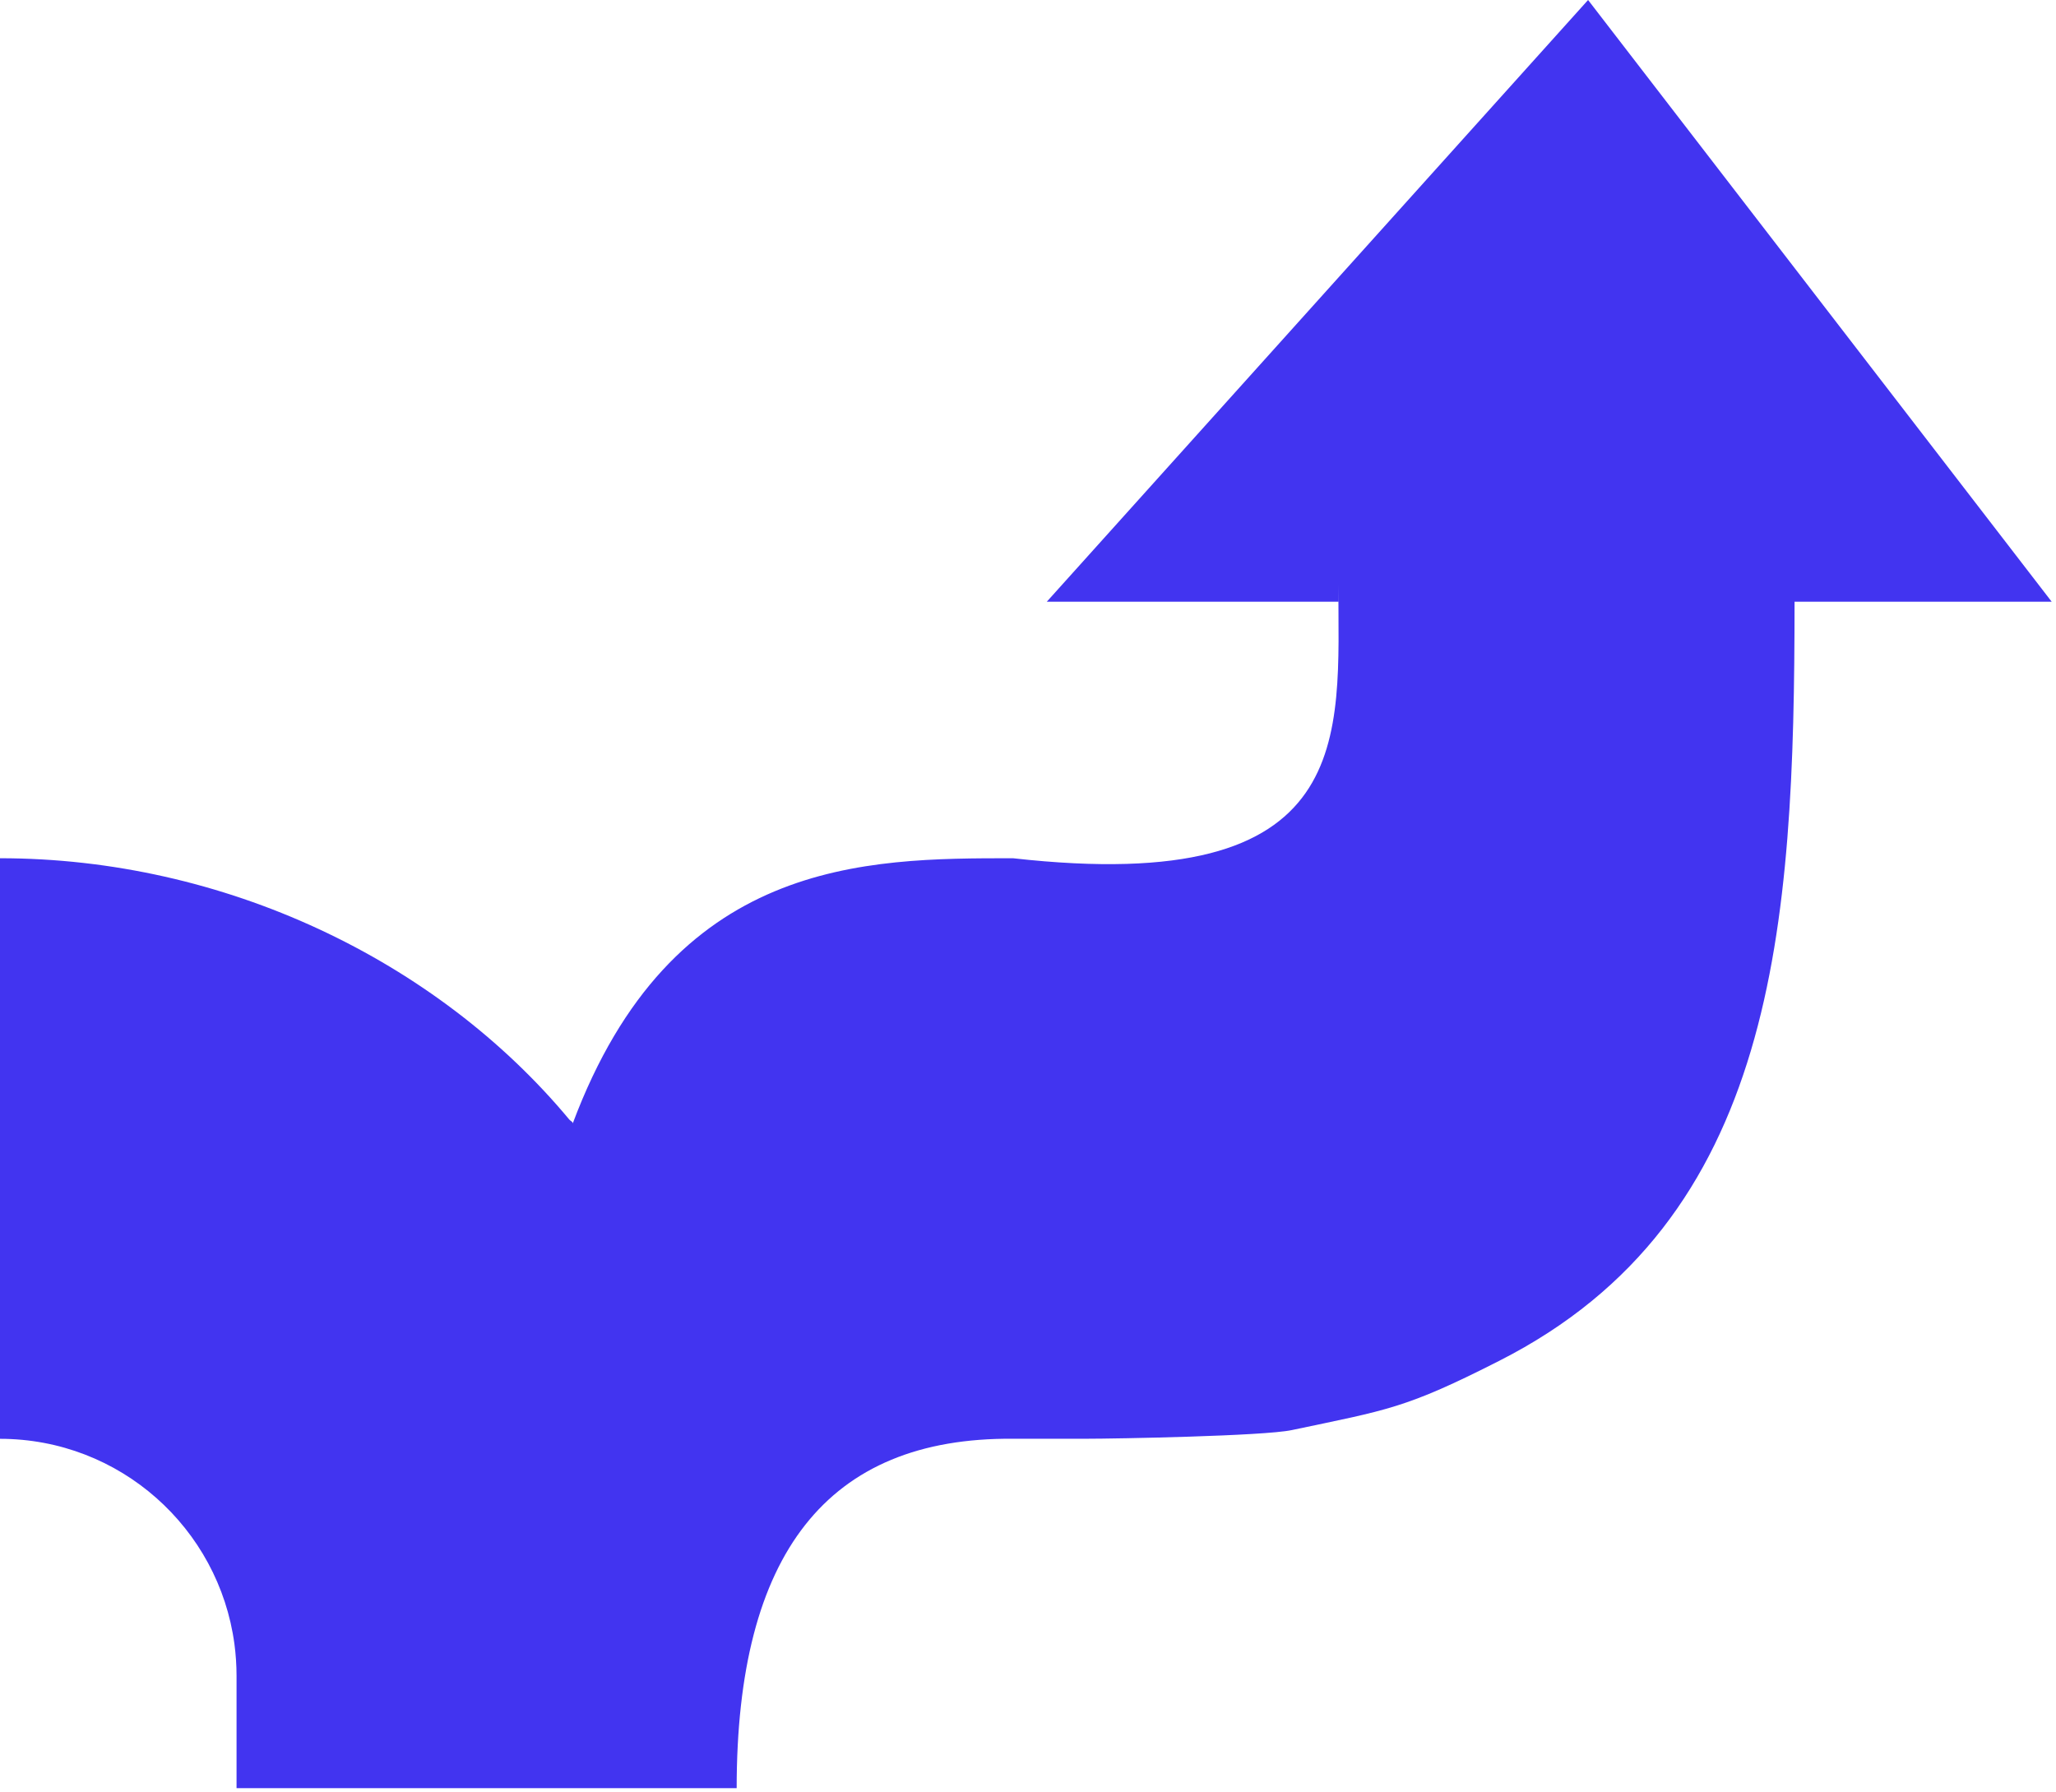
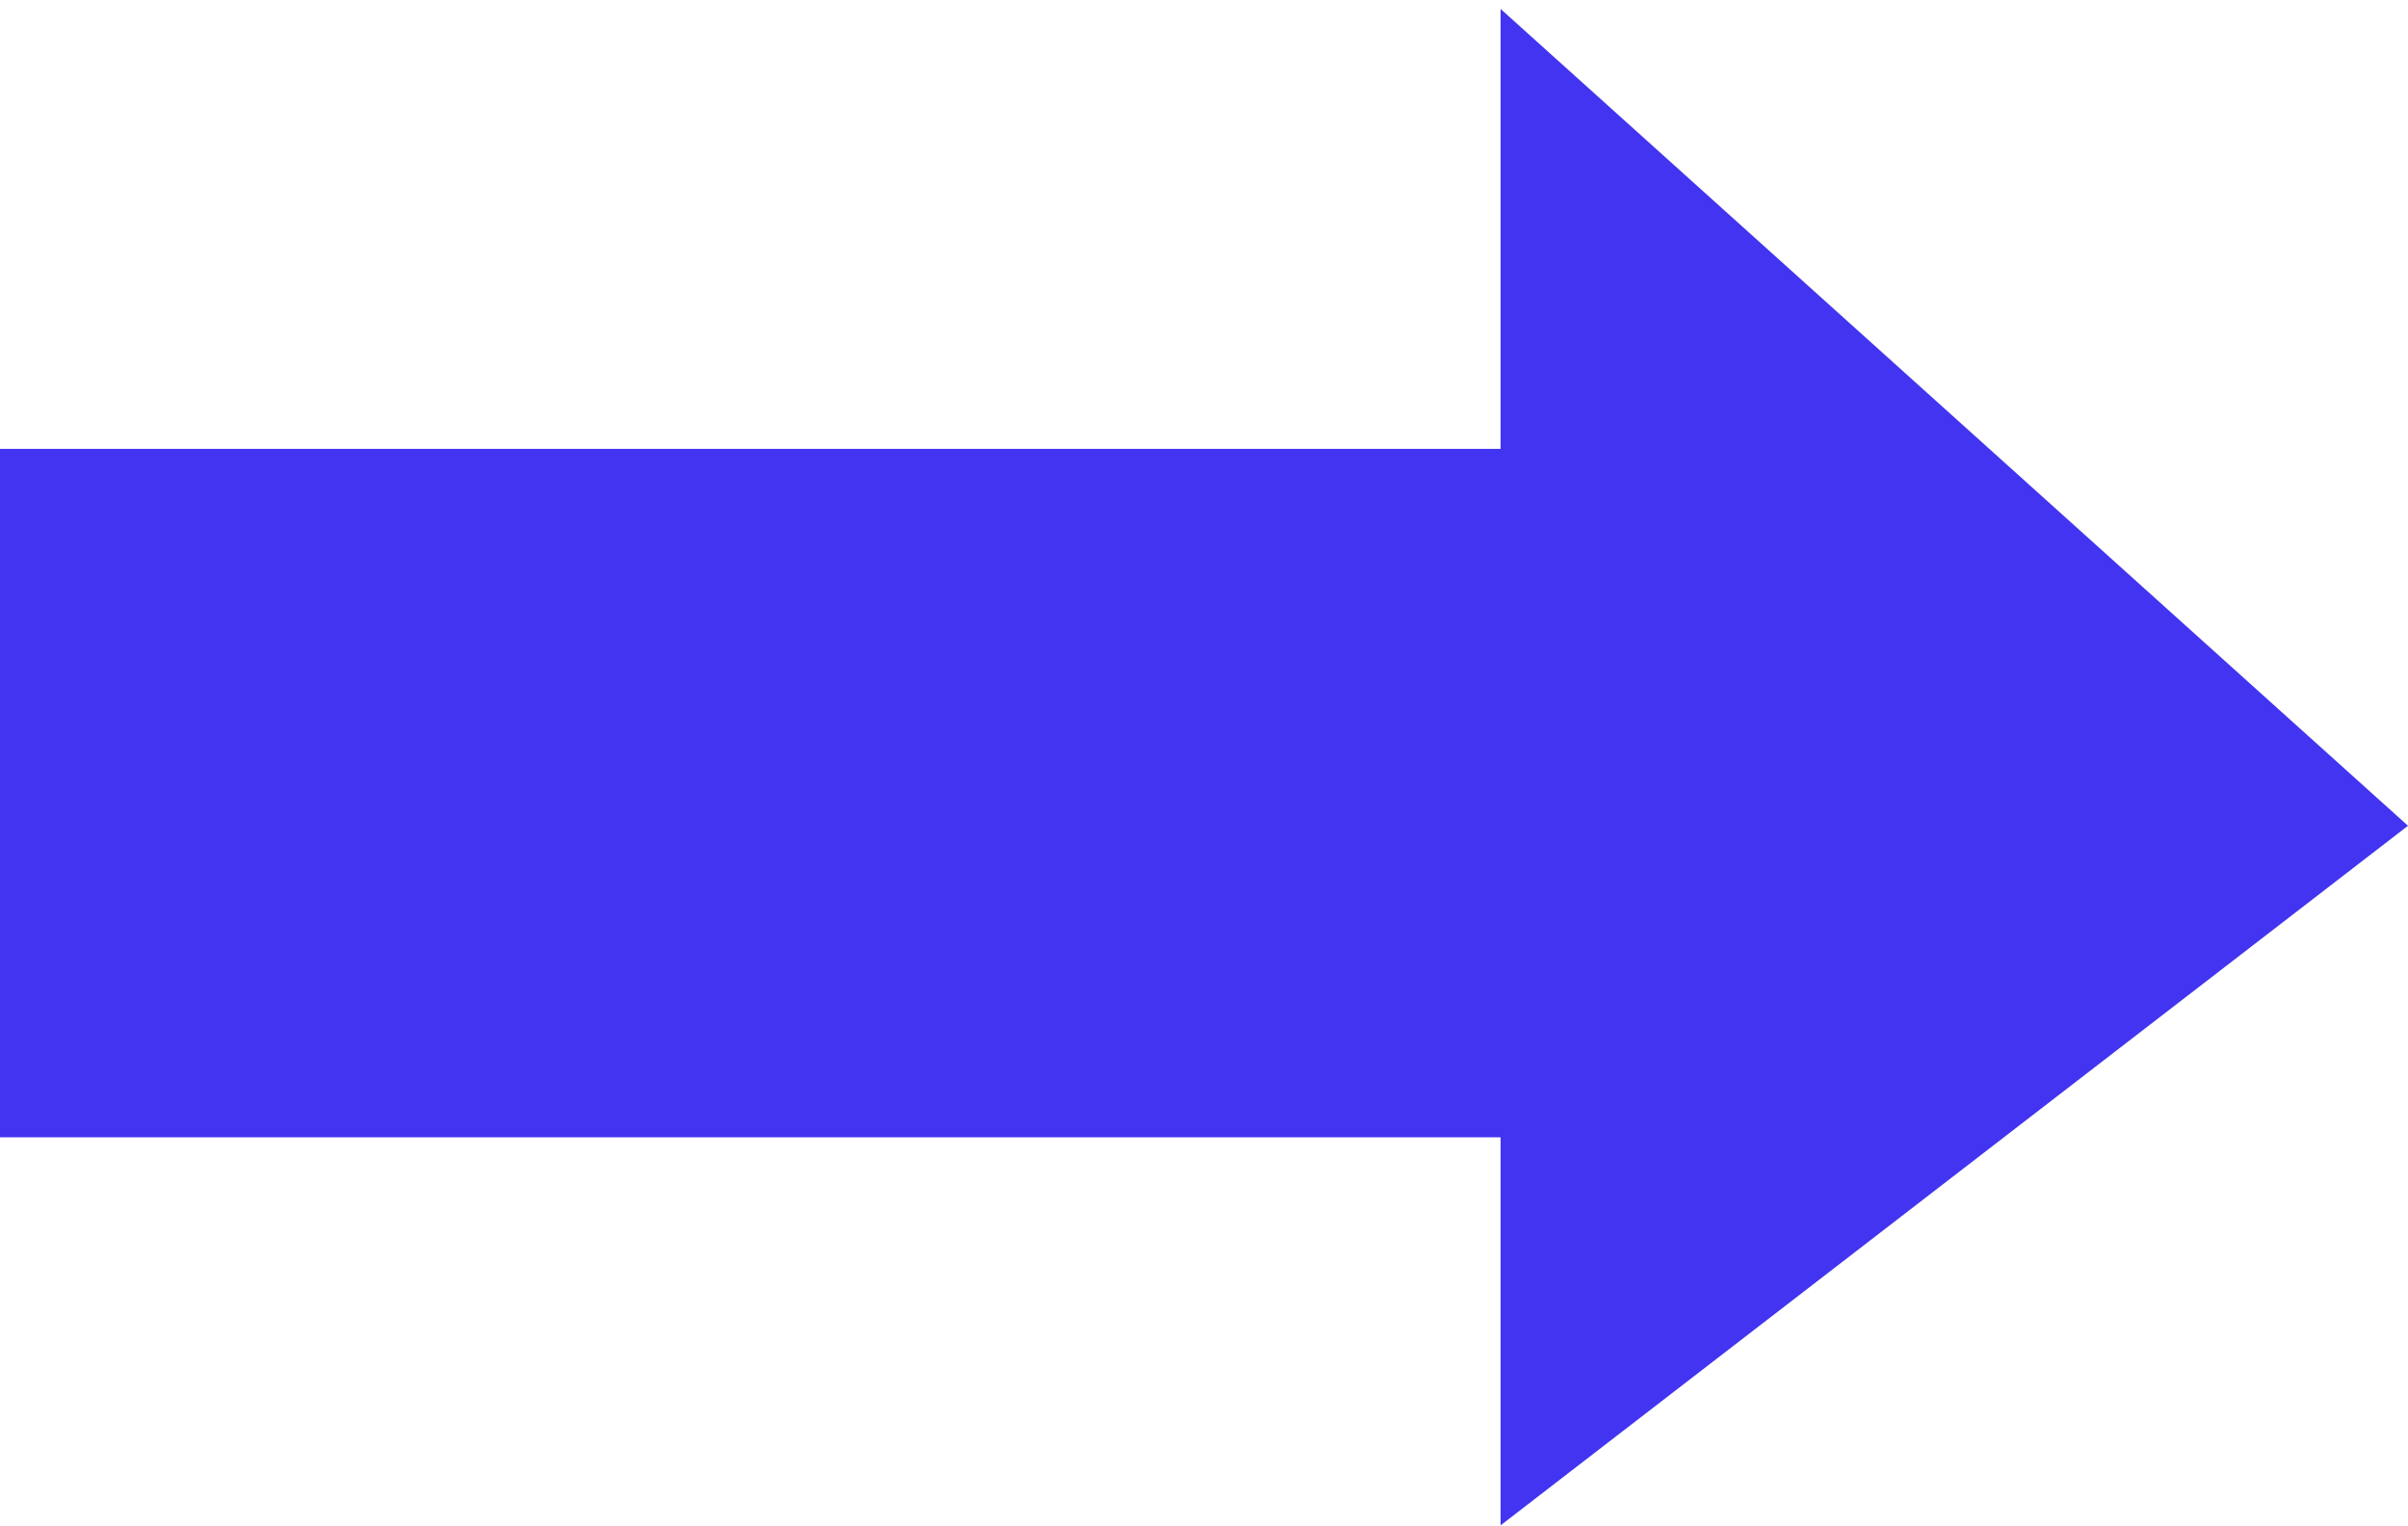
- <svg xmlns="http://www.w3.org/2000/svg" width="210" height="183" viewBox="0 0 210 183" fill="none">
-   <path d="M23.944 167.918C22.355 156.087 12.245 146.962 0 146.962L-2.8257e-06 118L0 87.661C22.847 87.661 44.59 98.049 58.156 114.361C58.267 114.496 58.558 114.6 58.491 114.772C68.632 87.661 88.315 87.661 103.47 87.661C138.833 91.636 136.698 75.273 136.698 59.677L136.698 61.459L106.92 61.459L162.207 -0.001L209.559 61.459L183.296 61.459C183.288 94.771 181.452 124.611 153.15 138.986C143.531 143.88 141.765 143.998 131.933 146.072C129.063 146.677 114.002 146.955 110.887 146.955L103.47 146.955C84.487 146.798 75.243 158.704 75.243 182.645L24.161 182.645L24.161 171.187C24.161 170.08 24.086 168.988 23.944 167.918Z" fill="#4234F0" />
+ <svg xmlns="http://www.w3.org/2000/svg" width="210" height="133" viewBox="0 0 210 133" fill="none">
+   <path d="M130.864 39.139H0V99.167L130.864 99.167V133L210 72L130.864 0.777V39.139Z" fill="#4234F0" />
</svg>
